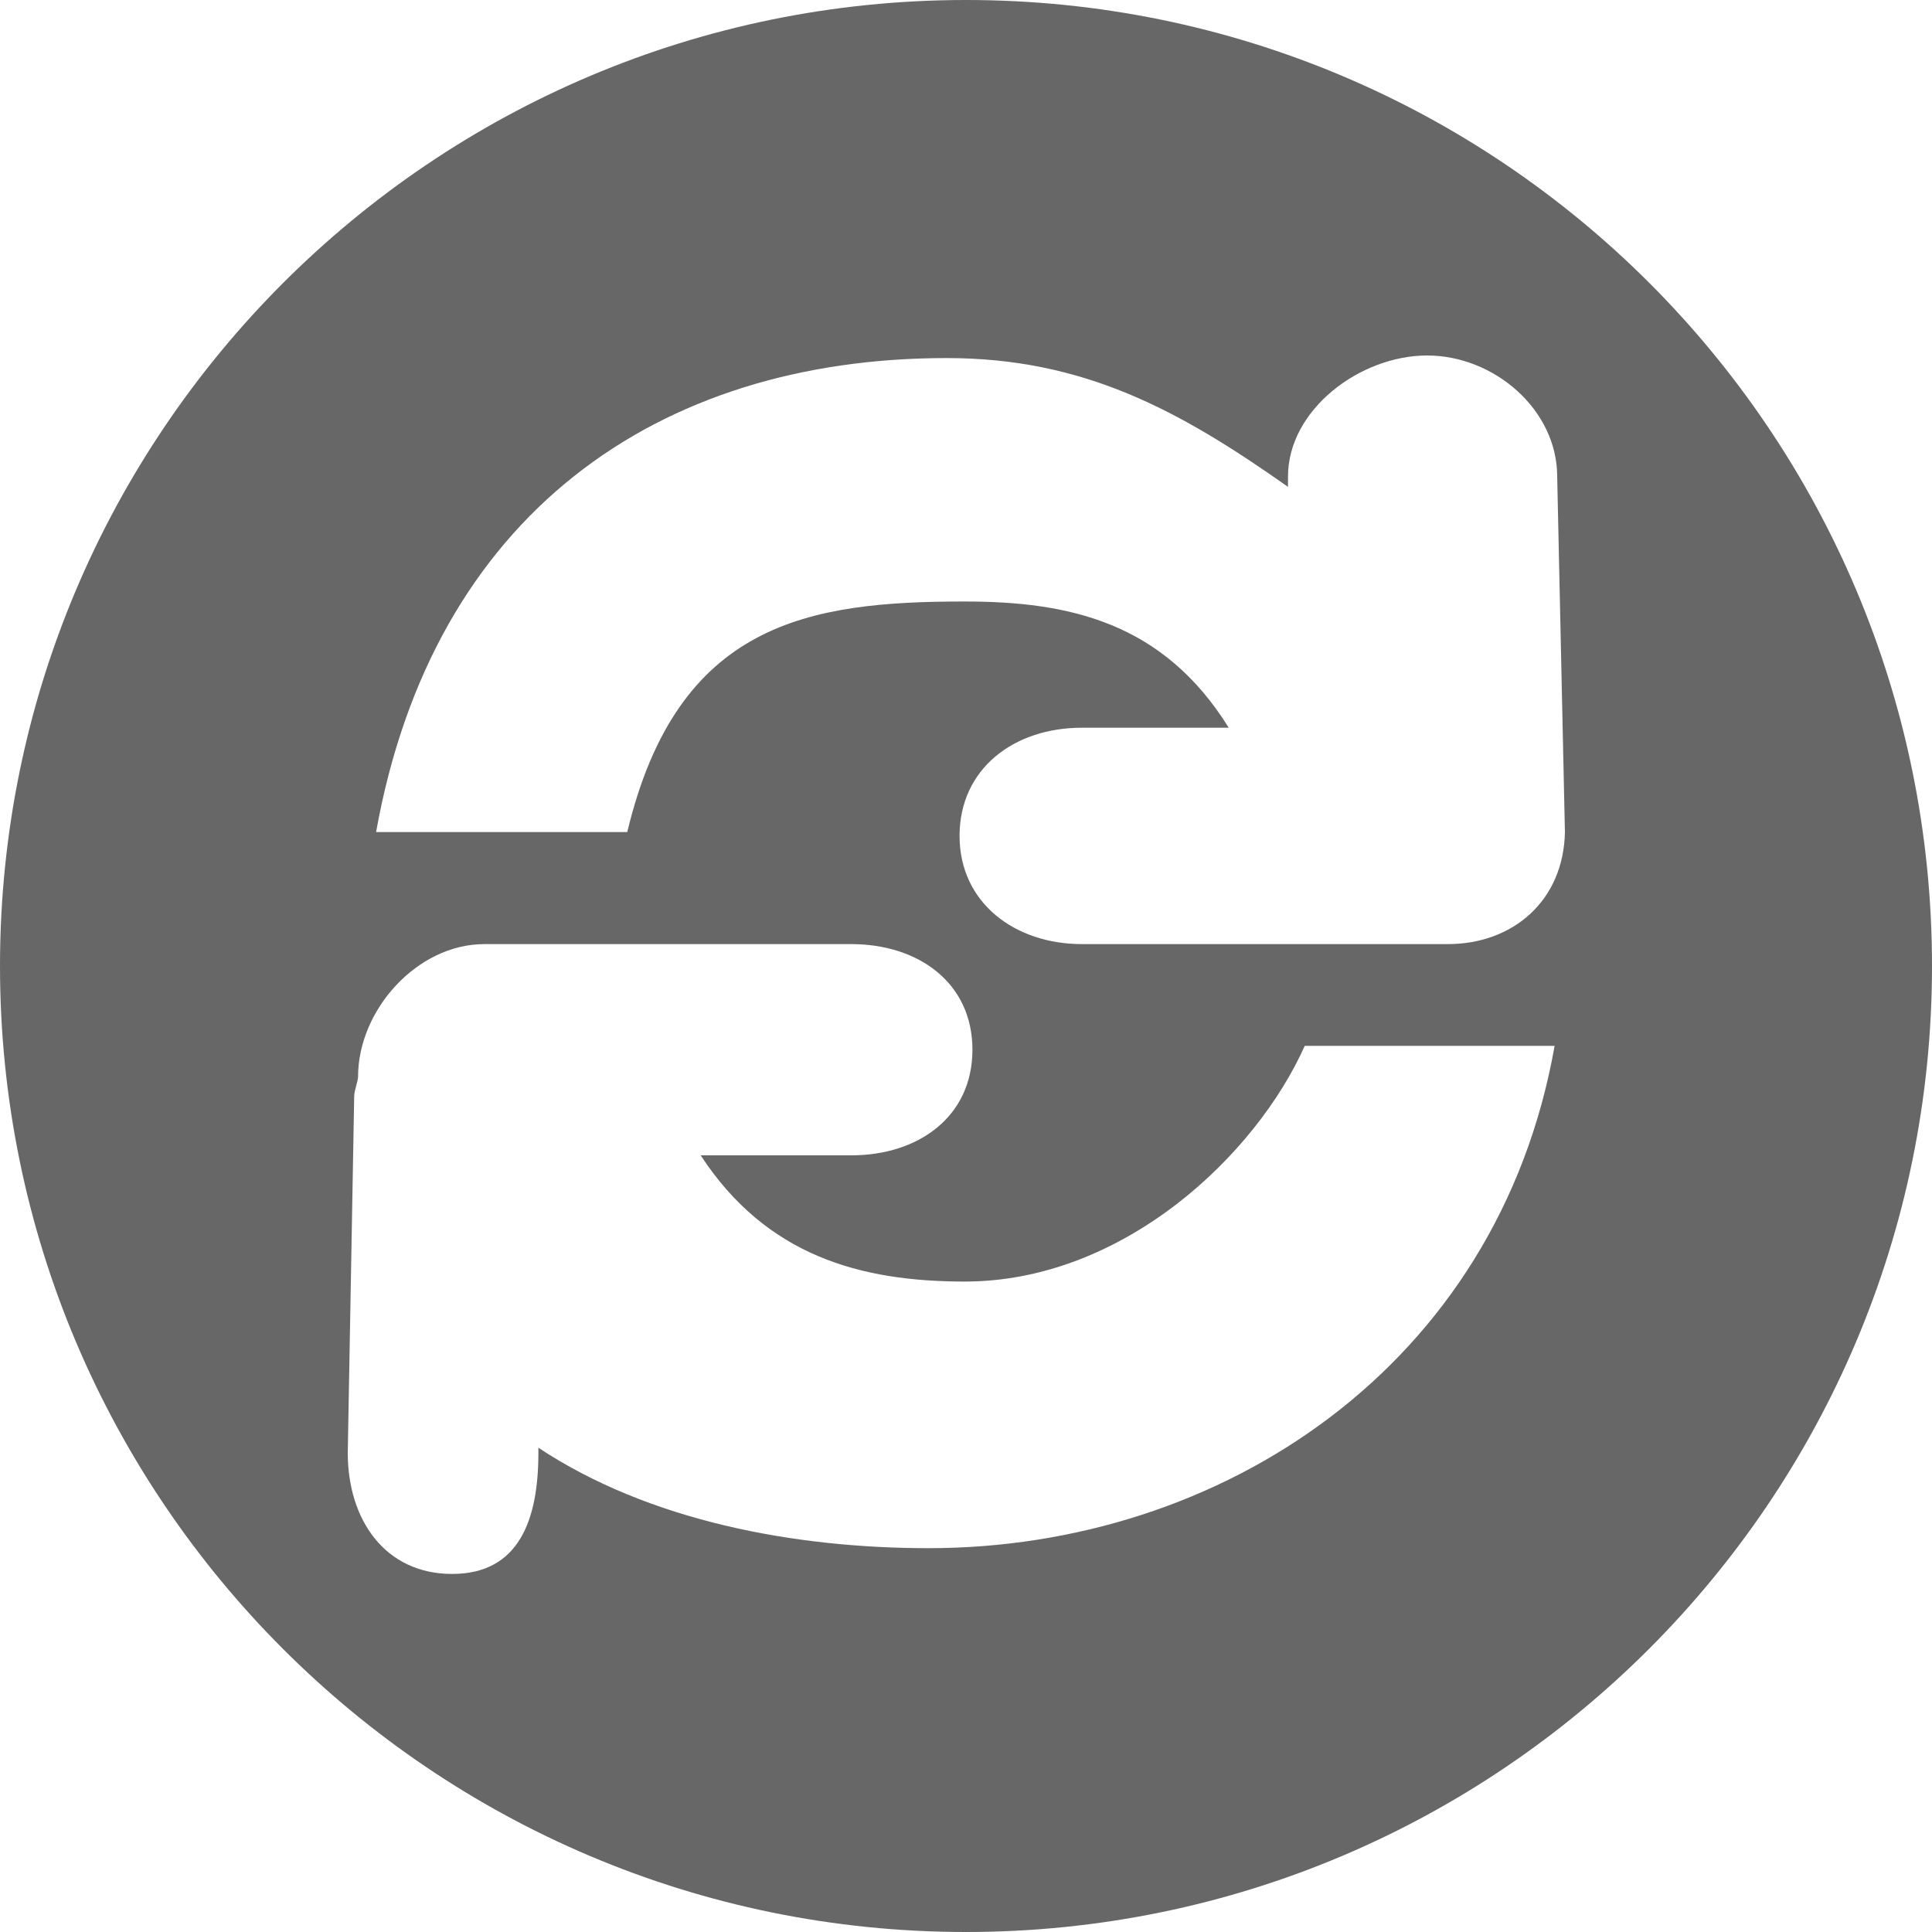
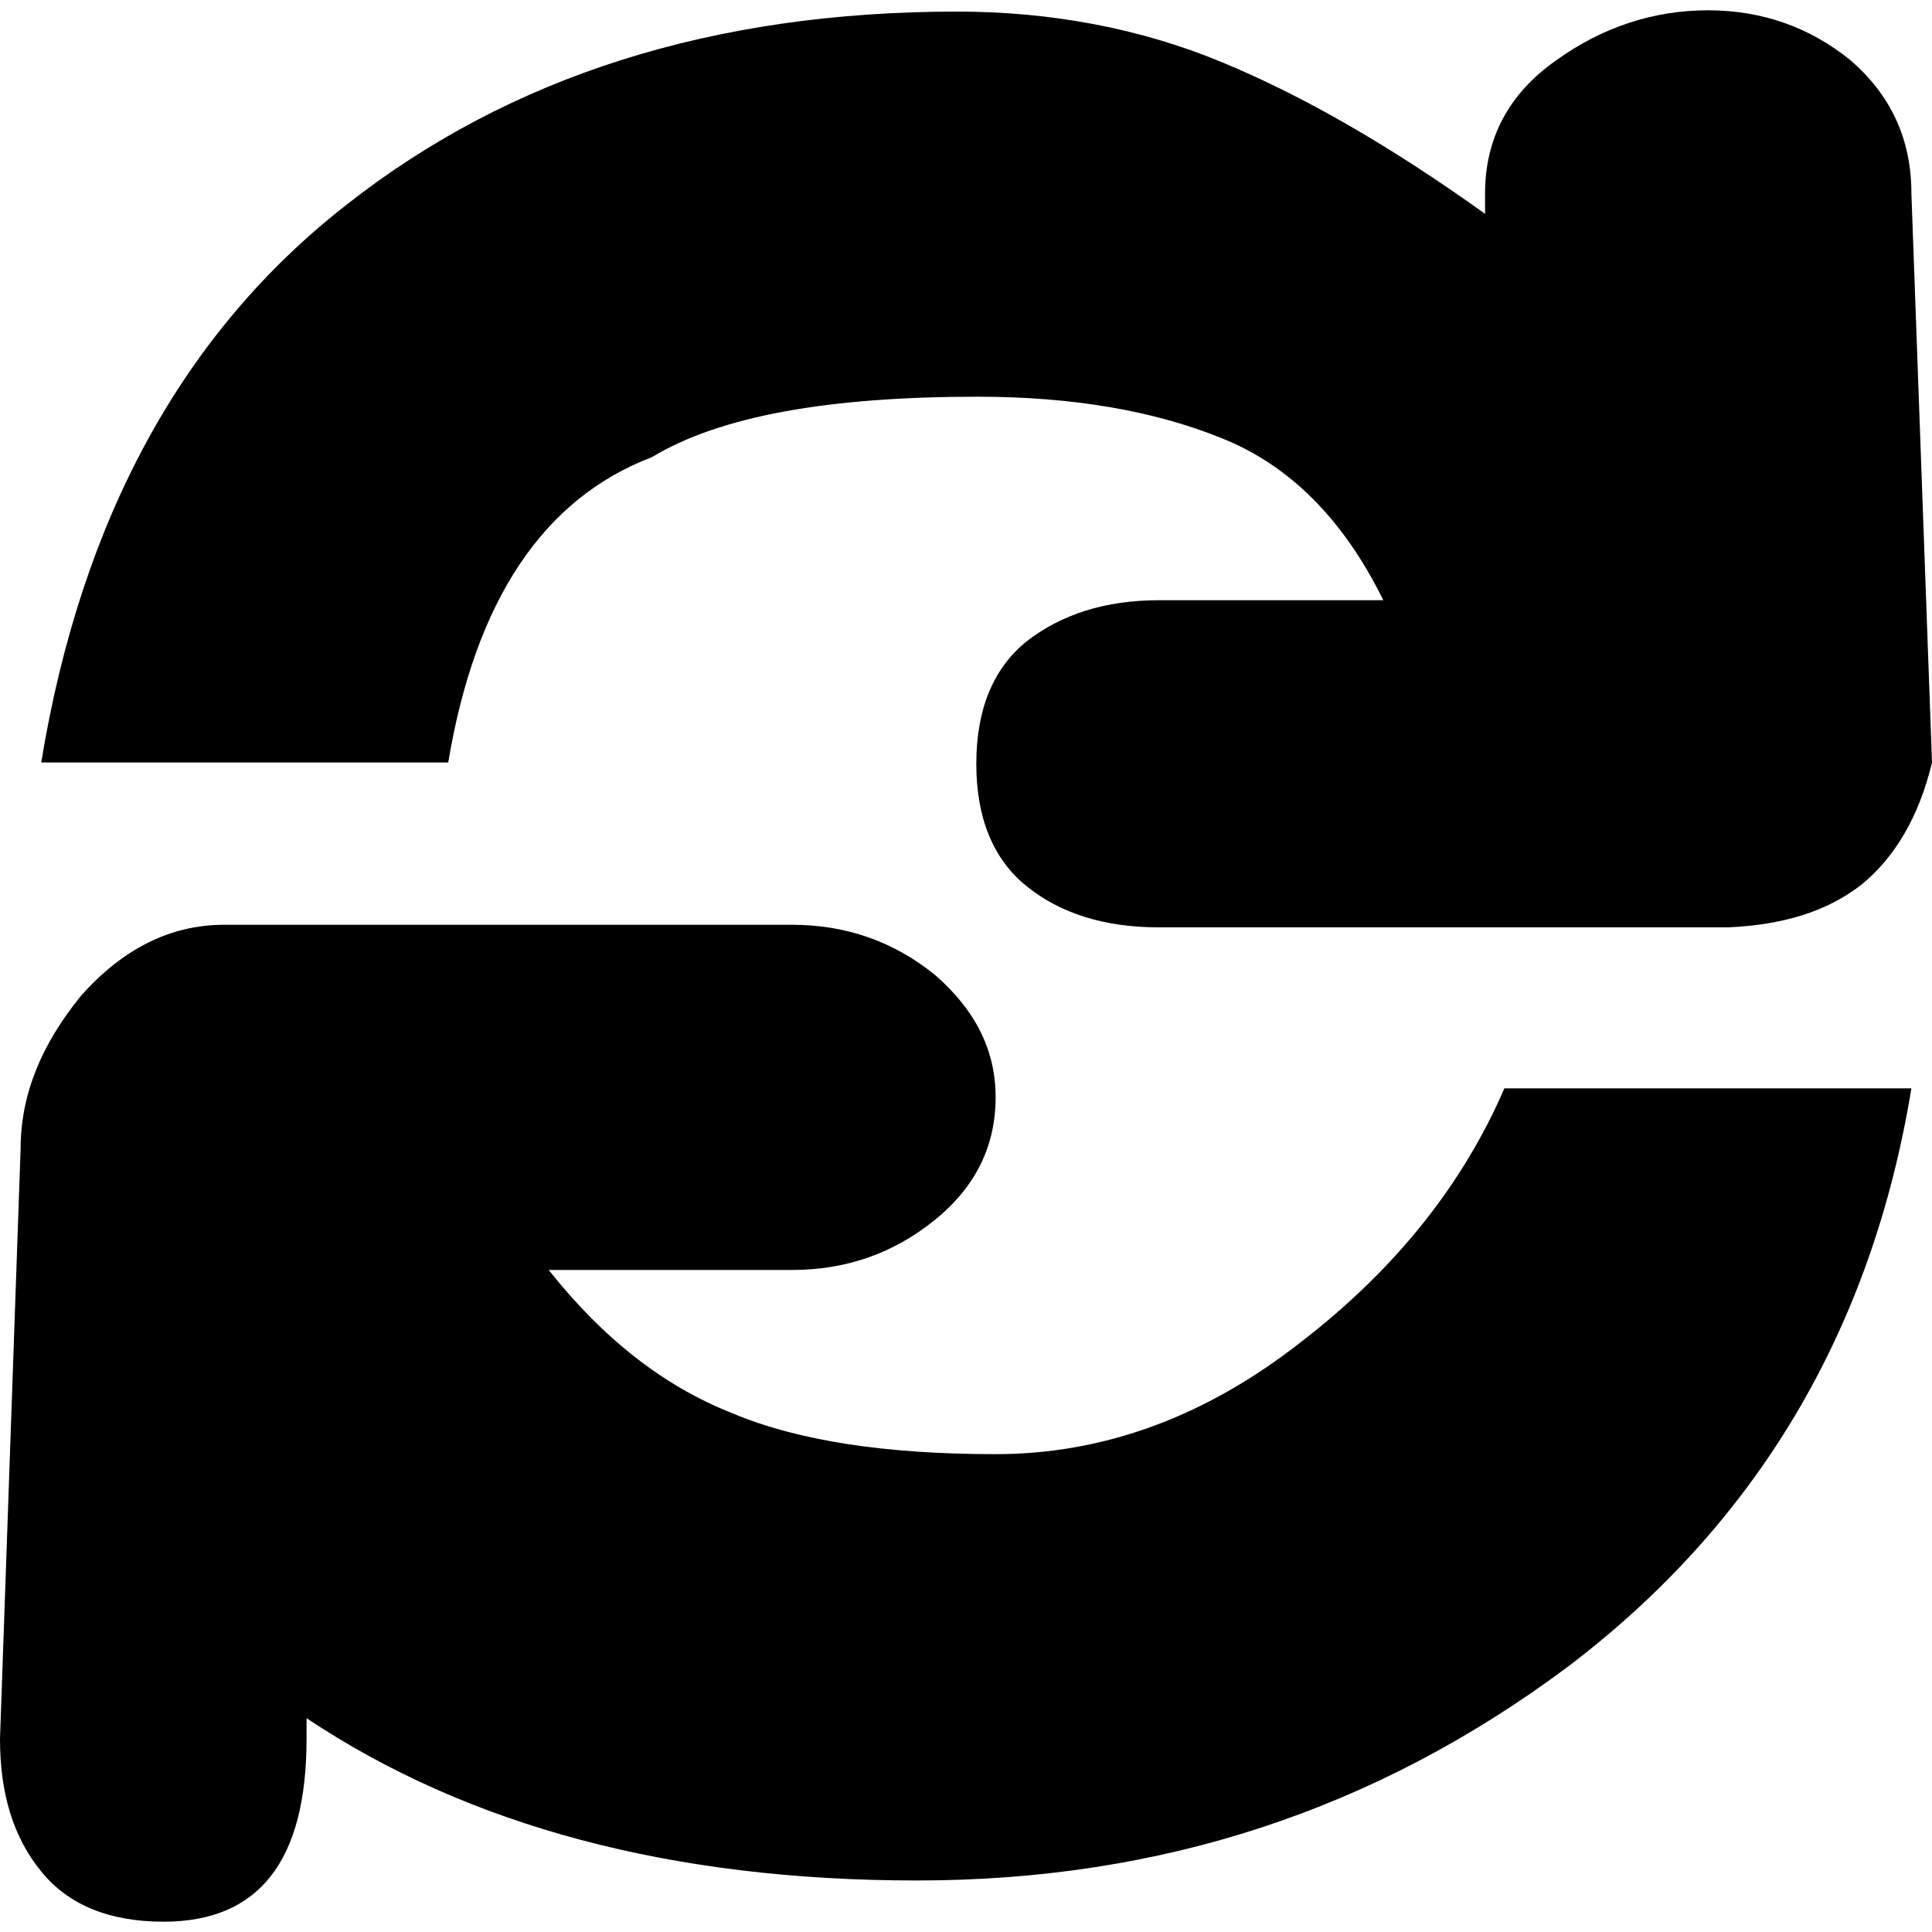
- <svg xmlns="http://www.w3.org/2000/svg" version="1.1" id="Layer_1" x="0px" y="0px" viewBox="-366 322 150 150" style="enable-background:new -366 322 150 150;" xml:space="preserve">
-   <style type="text/css">
- 	.st0{fill:#676767;}
- </style>
-   <path class="st0" d="M-291,322c-41.4,0-75,33.6-75,75s33.6,75,75,75c41.4,0,75-33.6,75-75C-216,355.5-249.6,322-291,322z   M-293.9,442.2c-10.4,0-21.7-2.1-30.3-7.8v0.4c0,5.2-1.5,9.4-6.7,9.4c-5.2,0-8.1-4.2-8.1-9.4l0.5-27.7c0-0.4,0.3-1.2,0.3-1.5  c0-5.2,4.6-10.3,9.8-10.3h28.5c5.2,0,9.4,3,9.4,8.2c0,5.2-4.2,8.2-9.4,8.2h-11.7c5.1,7.8,12.4,9.8,20.5,9.8  c12.3,0,22.6-9.8,26.4-18.3h19.4C-249.7,428.1-271.2,442.2-293.9,442.2z M-253.6,395.3h-28.4c-5.2,0-9.5-3.2-9.5-8.4  c0-5.2,4.2-8.4,9.5-8.4h11.4c-5.1-8.2-12.4-9.8-20.5-9.8c-12.1,0-22.3,1.6-26.2,17.9h-19.5c4.4-24.6,21.8-36.8,44.3-36.8  c10.6,0,18,4,26.5,10v-0.8c0-5.2,5.6-9.4,10.8-9.4c5.2,0,10.1,4.2,10.1,9.4l0.6,27.6C-244.6,391.9-248.5,395.3-253.6,395.3z" />
+ <svg xmlns="http://www.w3.org/2000/svg" version="1.1" id="Camada_1" x="0px" y="0px" width="150px" height="150px" viewBox="0 0 150 150" enable-background="new 0 0 150 150" xml:space="preserve">
+   <g>
+     <path d="M121.6,129.5c14.7-11.1,23.7-26.1,26.8-45h-31.6c-3.2,7.4-8.4,14-15.8,19.7c-7.4,5.8-15.3,8.7-23.7,8.7   c-8.4,0-15.3-1-20.5-3.2c-5.3-2.1-10-5.8-14.2-11.1h18.9c4.2,0,7.9-1.3,11.1-3.9c3.2-2.6,4.7-5.8,4.7-9.5c0-3.7-1.6-6.8-4.7-9.5   c-3.2-2.6-6.9-3.9-11.1-3.9H17.4c-4.2,0-7.9,1.9-11.1,5.5C3.2,81.1,1.6,85,1.6,89.2L0,135c0,4.2,1,7.6,3.2,10.3   c2.1,2.6,5.3,3.9,9.5,3.9c7.4,0,11.1-4.7,11.1-14.2v-1.6c12.6,8.4,28.4,12.6,47.4,12.6S106.8,140.5,121.6,129.5z" />
+     <path d="M144.5,68.7c2.6-2.1,4.5-5.3,5.5-9.5L148.4,15c0-4.2-1.6-7.6-4.7-10.3c-3.2-2.6-6.9-3.9-11.1-3.9c-4.2,0-8.2,1.3-11.8,3.9   c-3.7,2.6-5.5,6.1-5.5,10.3v1.6c-7.4-5.3-14.2-9.2-20.5-11.8c-6.3-2.6-13.2-3.9-20.5-3.9c-18.9,0-34.7,5-47.4,15   C14.2,25.8,6.3,40.3,3.2,59.2h31.6c2.1-12.6,7.4-20.5,15.8-23.7c5.3-3.2,13.7-4.7,25.3-4.7c7.4,0,13.7,1.1,18.9,3.2   c5.3,2.1,9.5,6.3,12.6,12.6H90c-4.2,0-7.6,1.1-10.3,3.2c-2.6,2.1-3.9,5.3-3.9,9.5c0,4.2,1.3,7.4,3.9,9.5c2.6,2.1,6,3.2,10.3,3.2   h44.2C138.4,71.8,141.8,70.8,144.5,68.7z" />
+   </g>
</svg>
